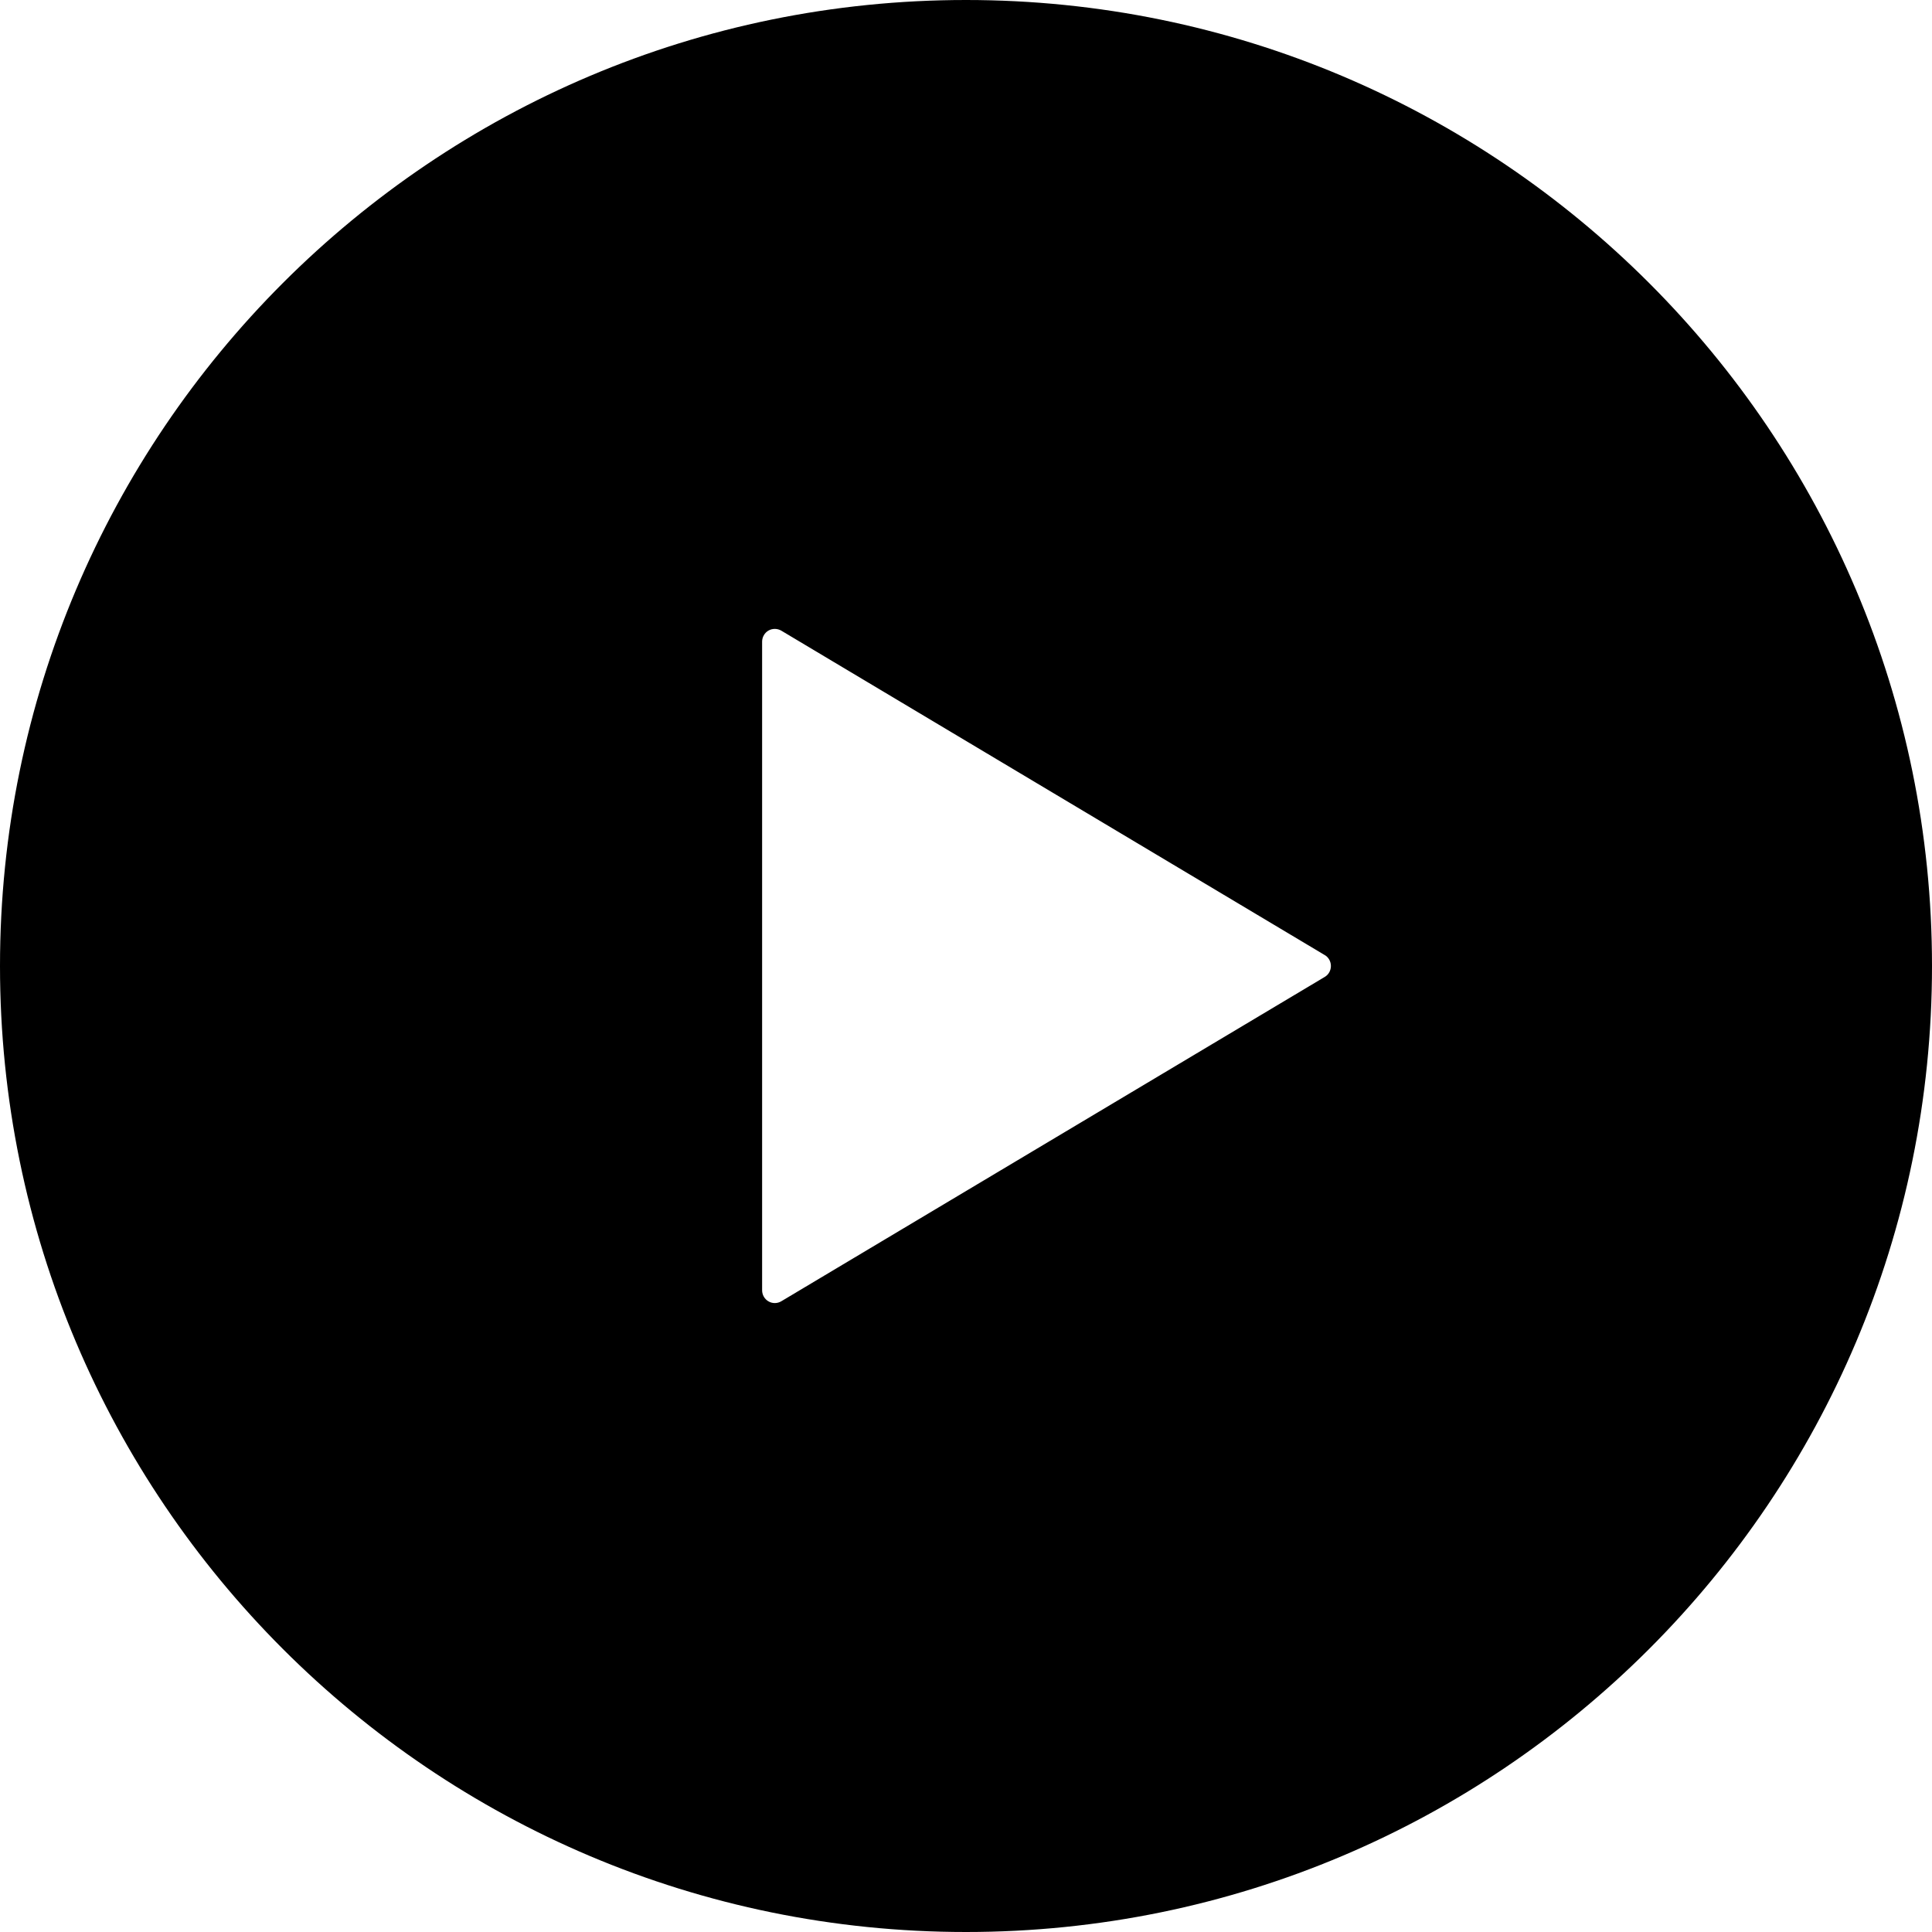
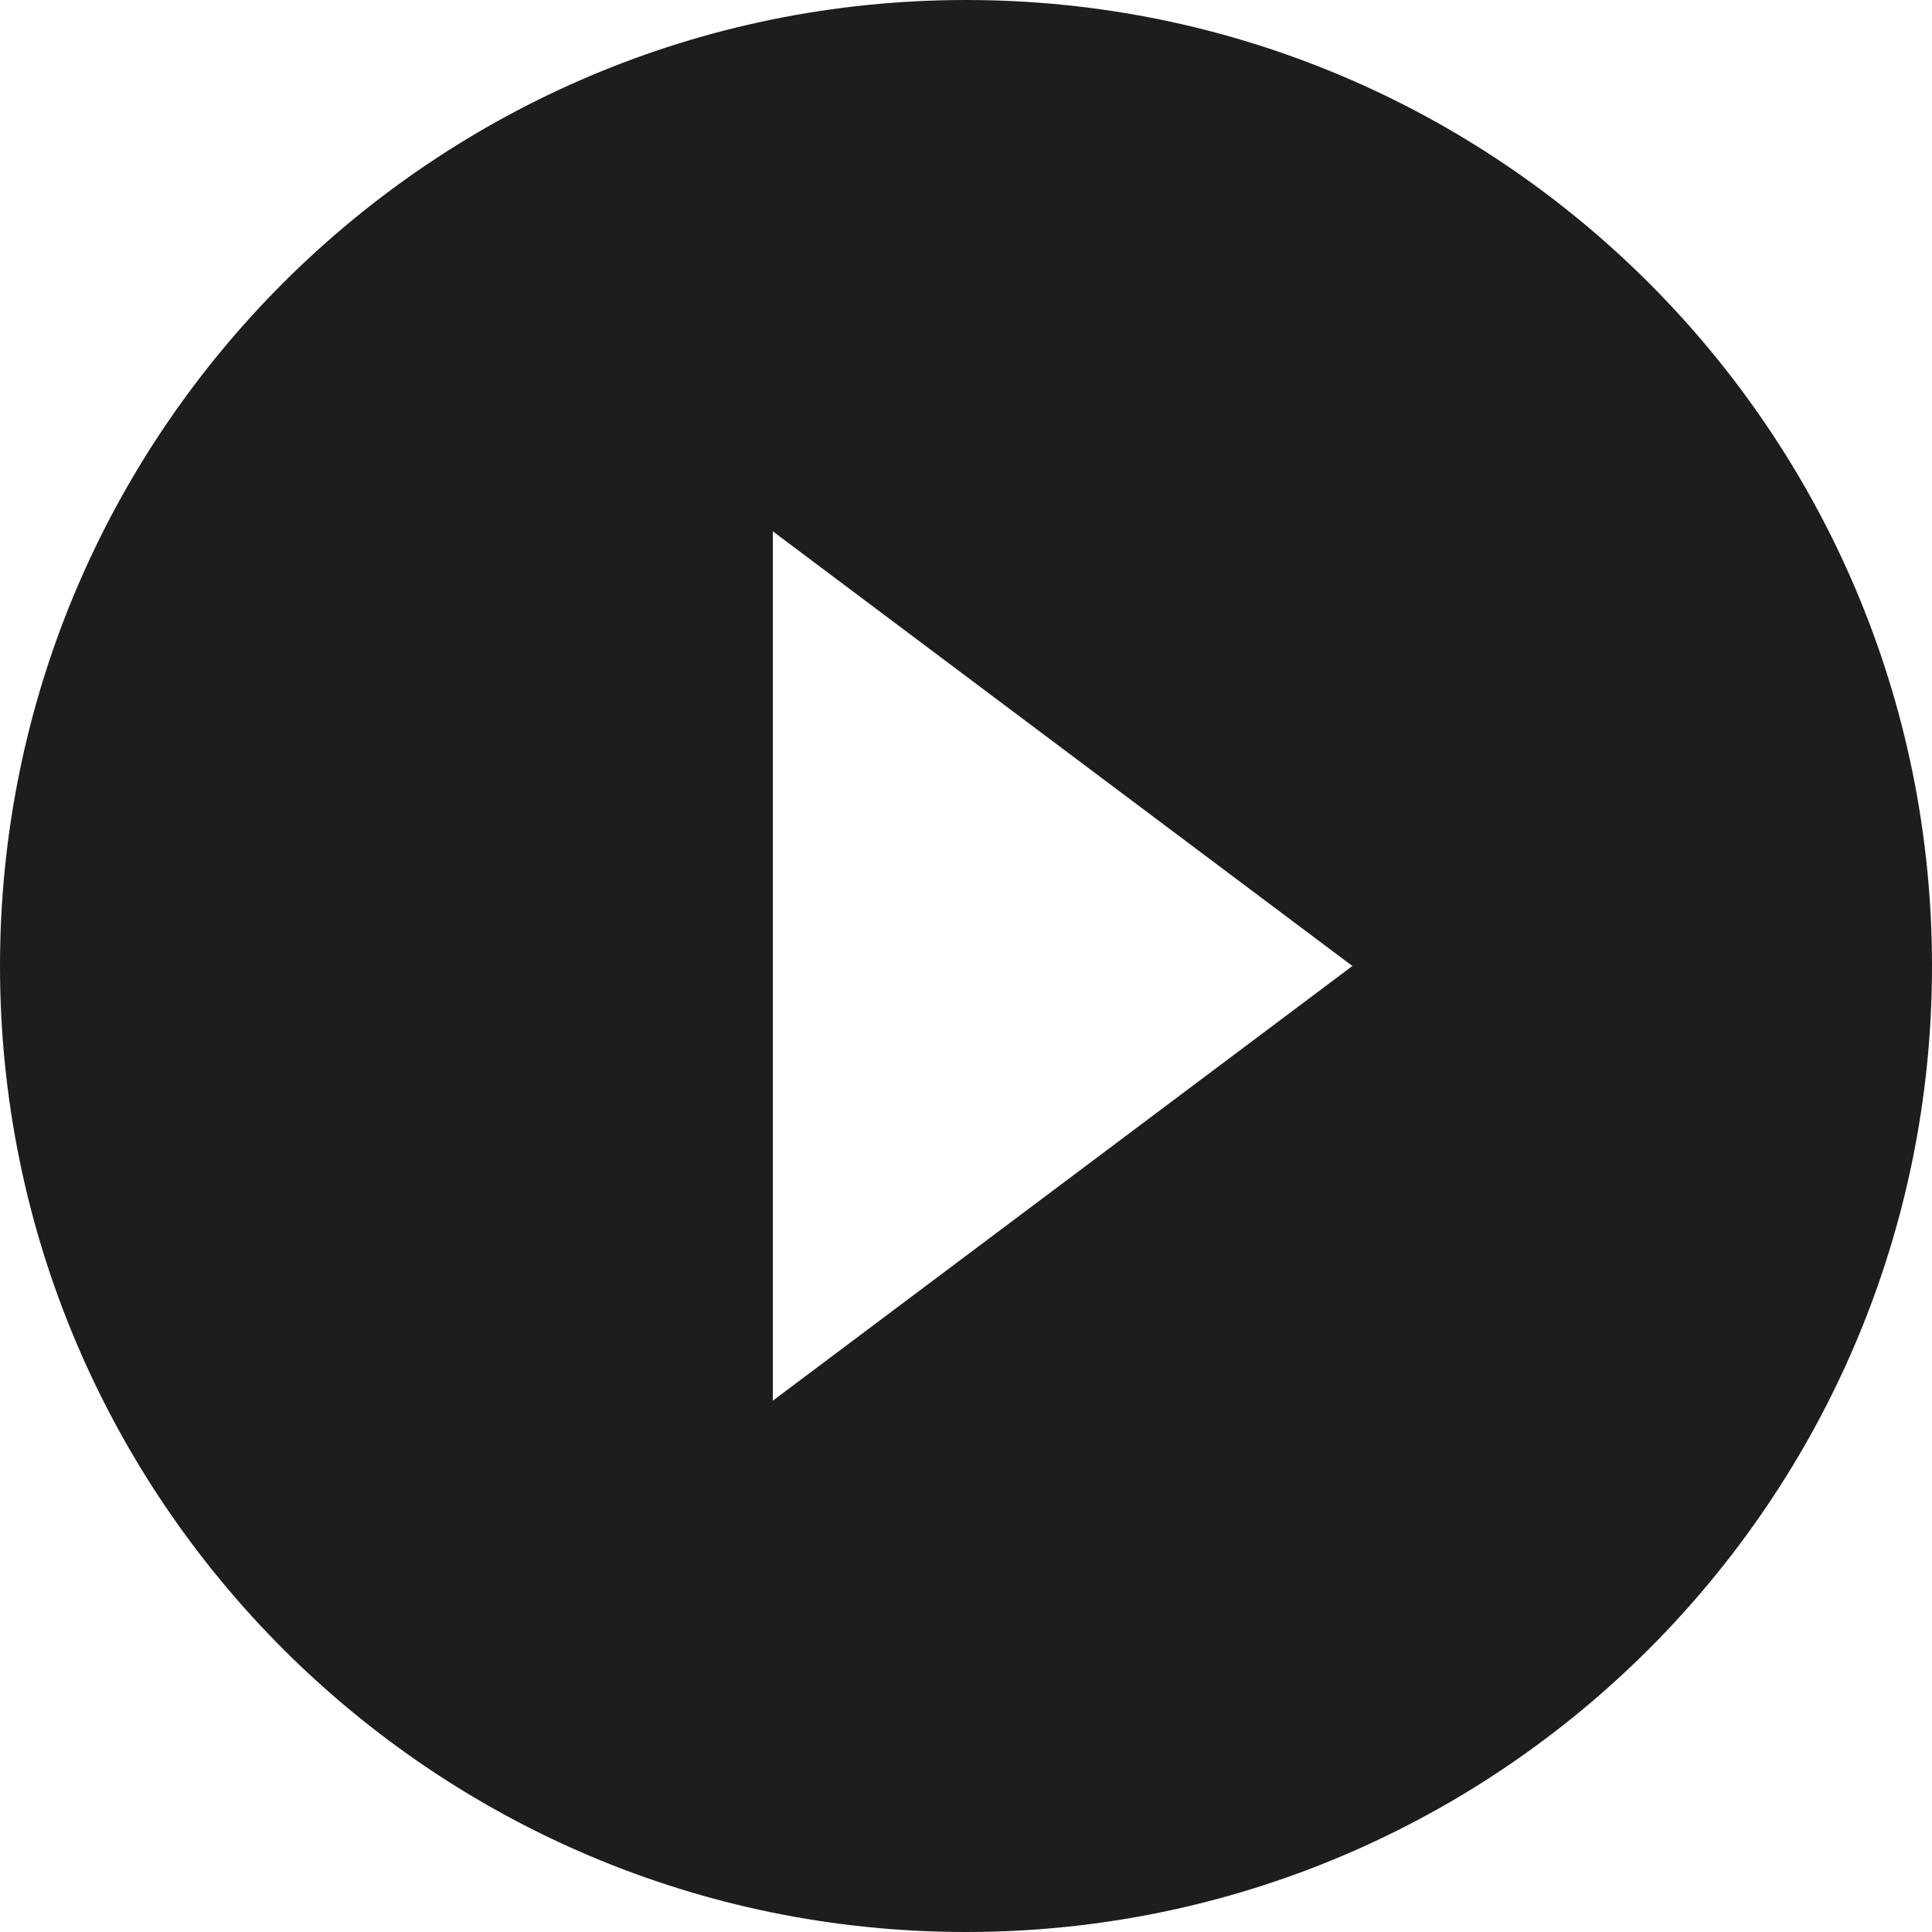
- <svg xmlns="http://www.w3.org/2000/svg" height="800px" width="800px" version="1.1" id="_x32_" viewBox="0 0 512 512" xml:space="preserve">
-   <style type="text/css">
- 	.st0{fill:#000000;}
- </style>
-   <g>
-     <path class="st0" d="M256,0C114.625,0,0,114.625,0,256c0,141.374,114.625,256,256,256c141.374,0,256-114.626,256-256   C512,114.625,397.374,0,256,0z M351.062,258.898l-144,85.945c-1.031,0.626-2.344,0.657-3.406,0.031   c-1.031-0.594-1.687-1.702-1.687-2.937v-85.946v-85.946c0-1.218,0.656-2.343,1.687-2.938c1.062-0.609,2.375-0.578,3.406,0.031   l144,85.962c1.031,0.586,1.641,1.718,1.641,2.89C352.703,257.187,352.094,258.297,351.062,258.898z" />
+ <svg xmlns="http://www.w3.org/2000/svg" width="20px" height="20px" viewBox="0 0 20 20" version="1.1">
+   <g id="Icons" stroke="none" stroke-width="1" fill="none" fill-rule="evenodd">
+     <g id="Outlined" transform="translate(-204, -952)">
+       <g id="Av" transform="translate(100, 852)">
+         <g id="Outlined-/-AV-/-play_circle_filled" transform="translate(102, 98)">
+           <g>
+             <polygon id="Path" points="0 0 24 0 24 24 0 24" />
+             <path d="M12,2 C6.48,2 2,6.48 2,12 C2,17.52 6.48,22 12,22 C17.52,22 22,17.52 22,12 C22,6.48 17.52,2 12,2 Z M10,16.5 L10,7.5 L16,12 L10,16.5 Z" id="🔹-Icon-Color" fill="#1D1D1D" />
+           </g>
+         </g>
+       </g>
+     </g>
  </g>
</svg>
